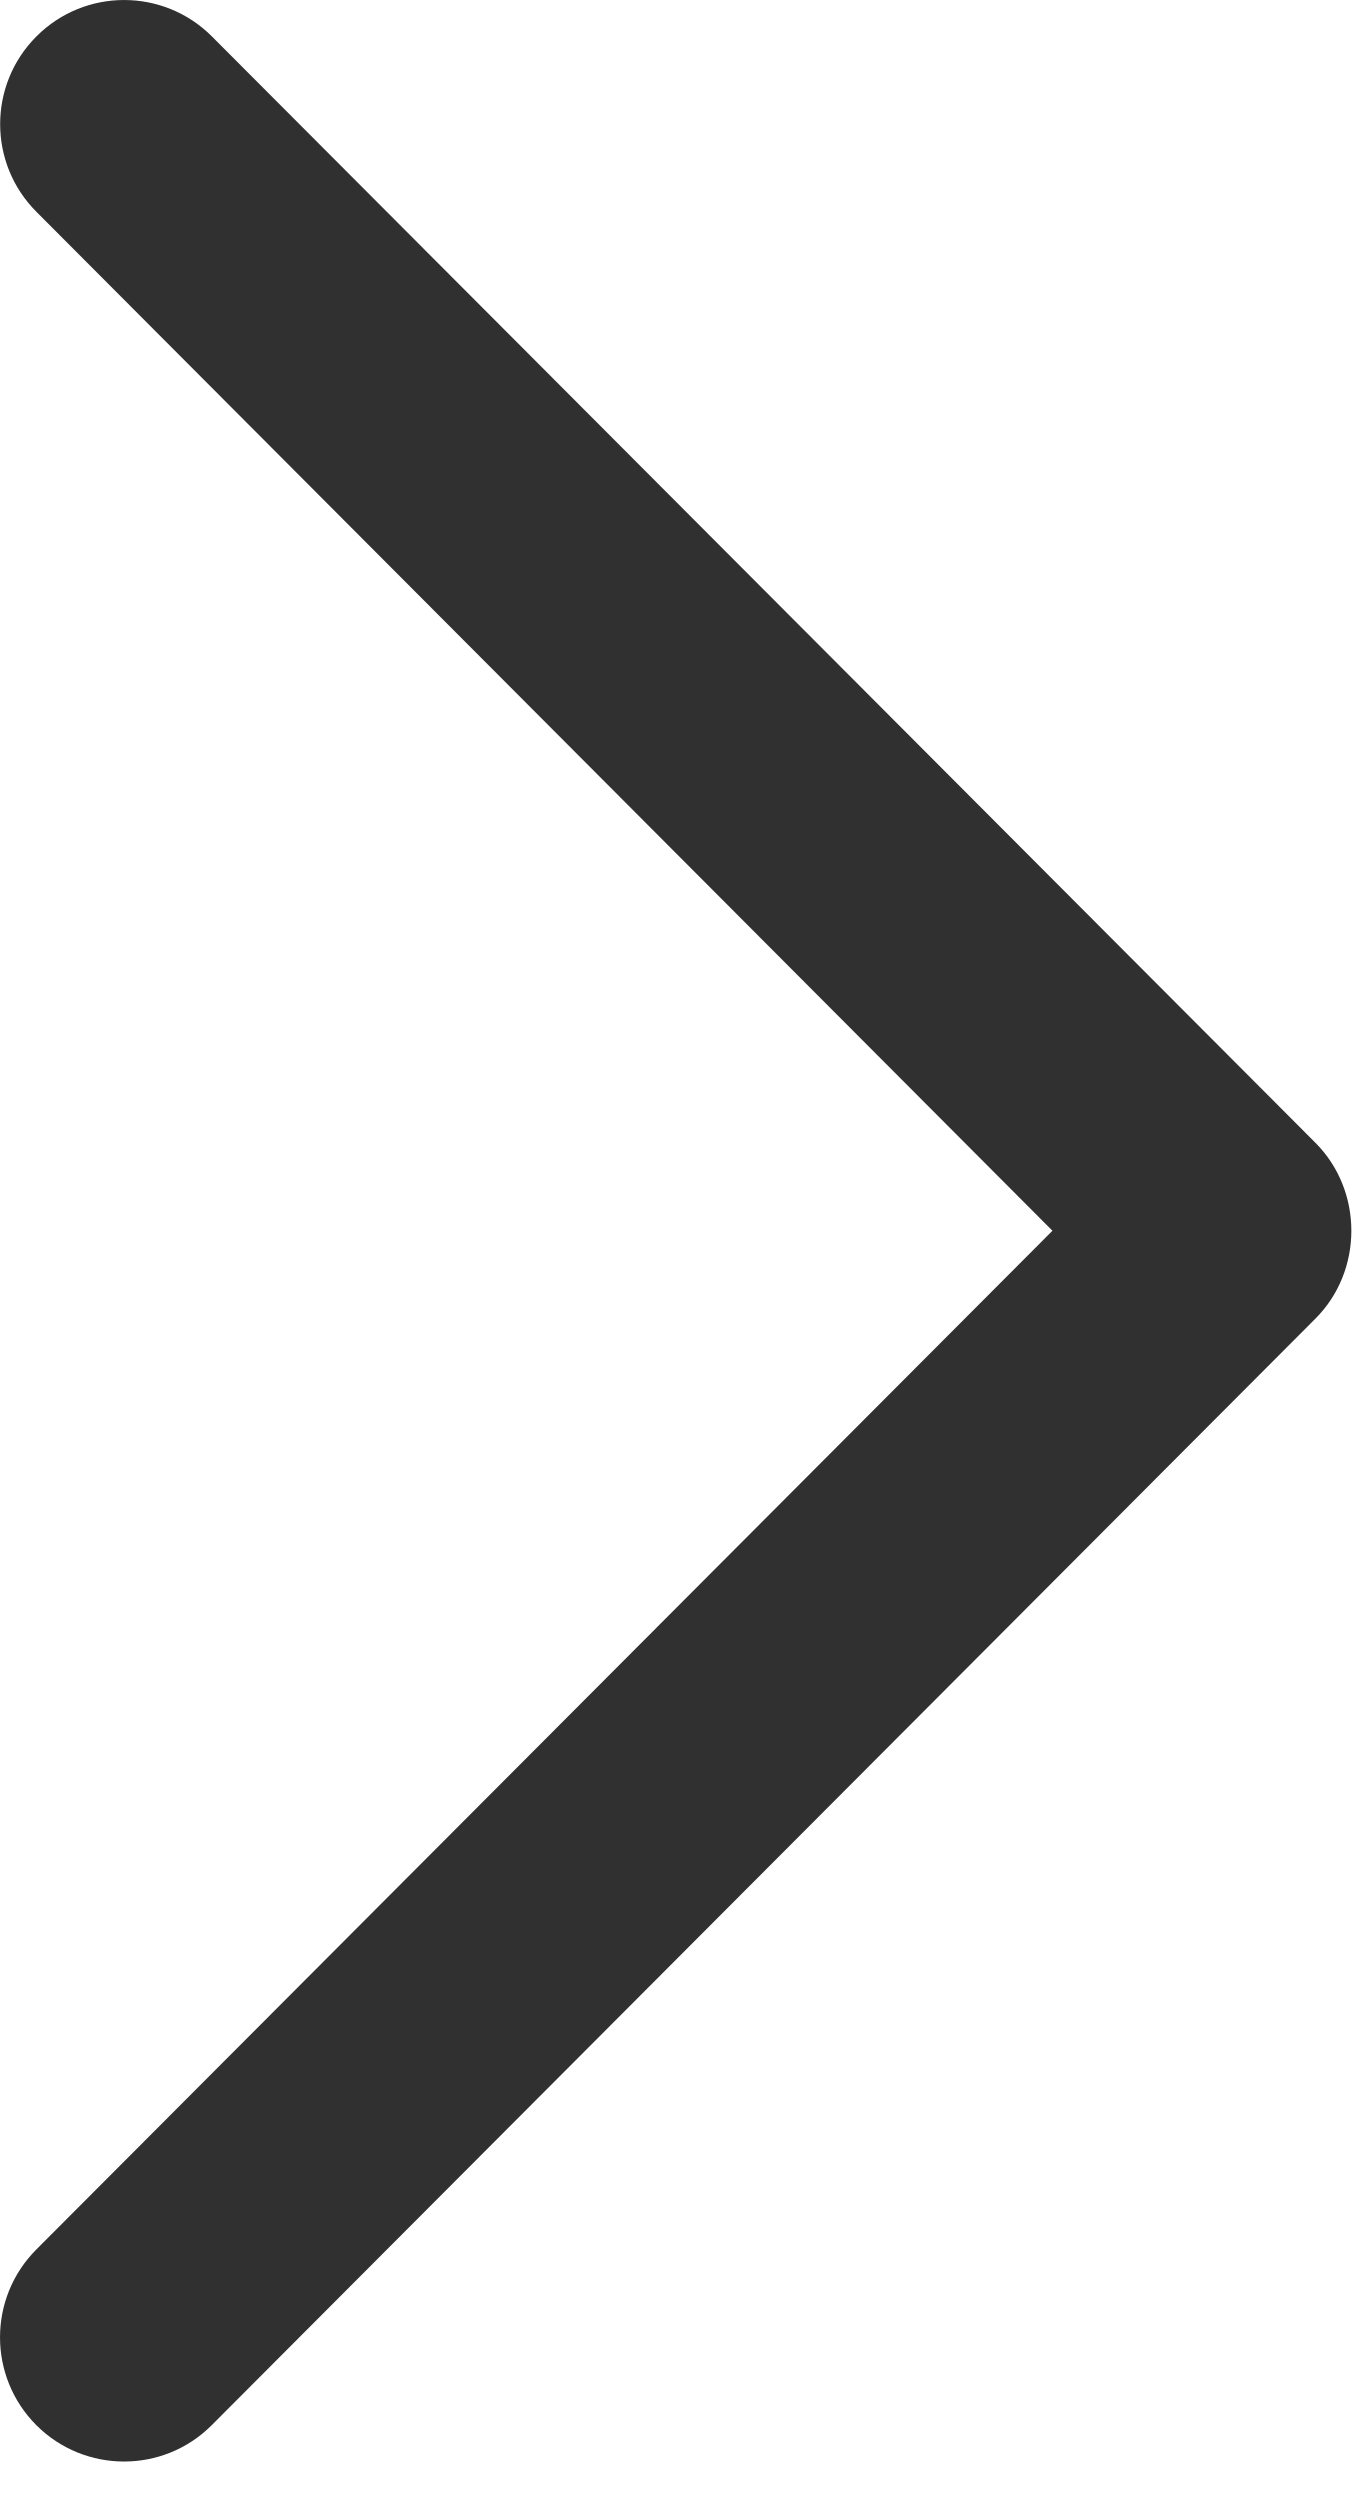
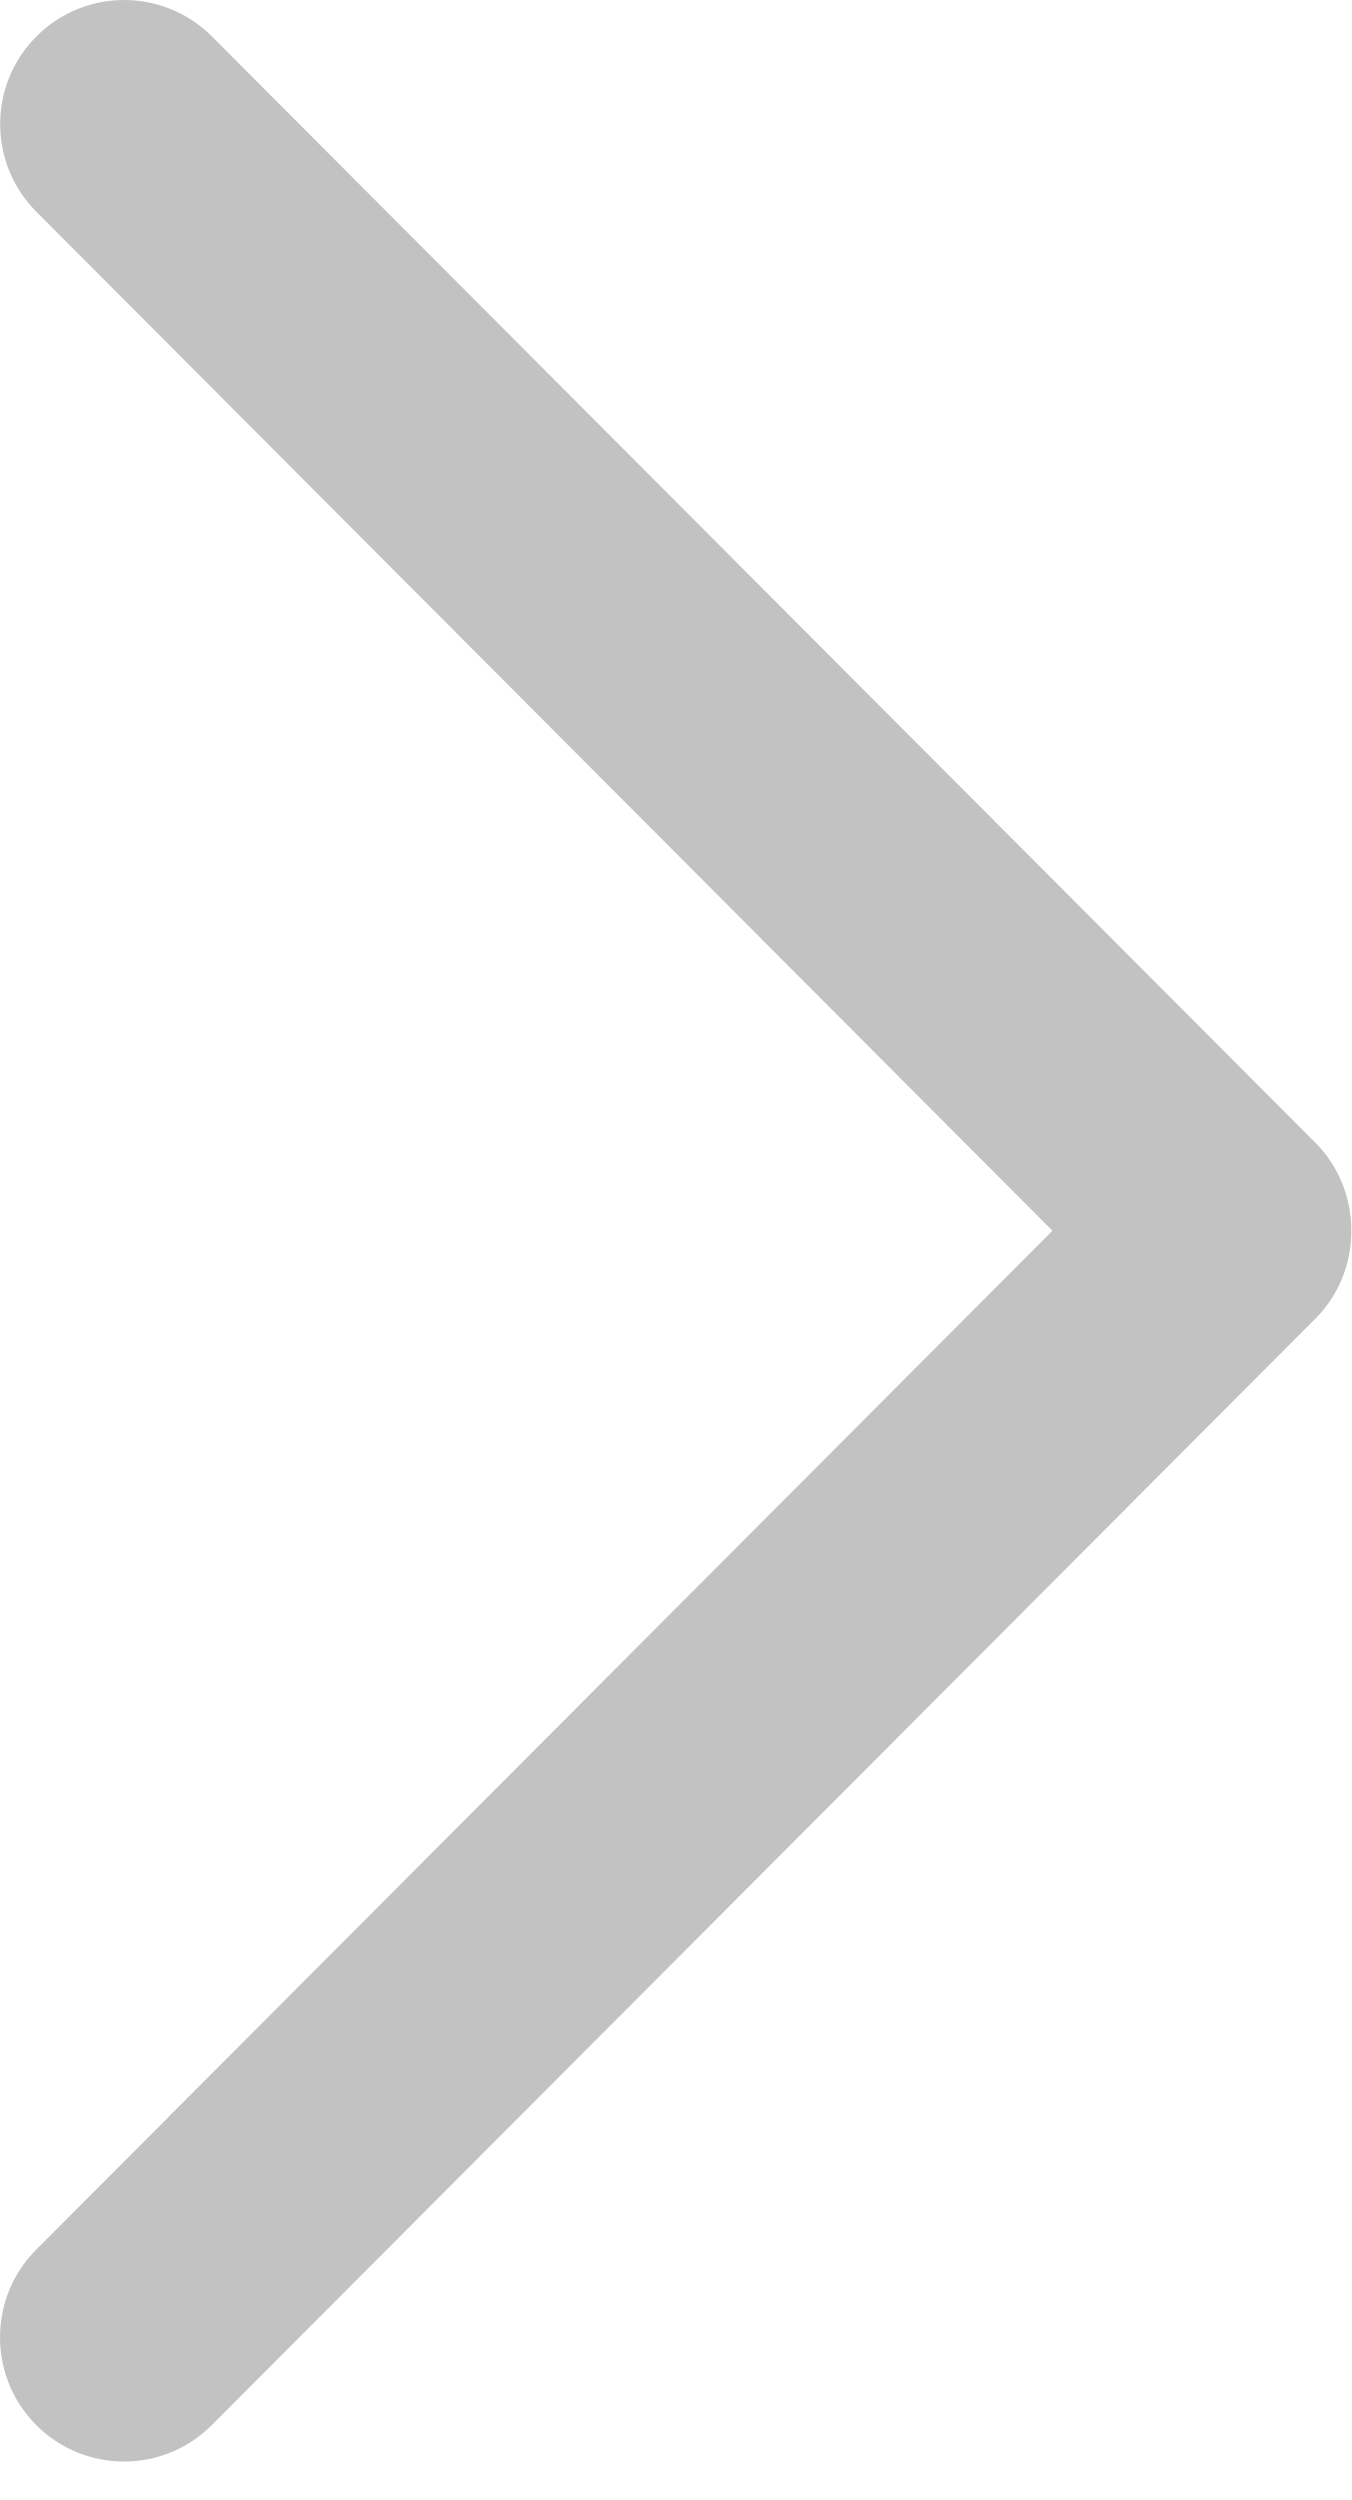
<svg xmlns="http://www.w3.org/2000/svg" width="20" height="37" viewBox="0 0 20 37" fill="none">
-   <path d="M19.469 19.515C20.177 18.807 20.177 17.624 19.469 16.914L3.135 0.538C2.418 -0.179 1.255 -0.179 0.54 0.538C-0.177 1.255 -0.177 2.419 0.54 3.136L15.576 18.215L0.538 33.292C-0.179 34.011 -0.179 35.174 0.538 35.893C1.255 36.61 2.418 36.61 3.133 35.893L19.469 19.515Z" fill="#303030" />
+   <path d="M19.469 19.515C20.177 18.807 20.177 17.624 19.469 16.914L3.135 0.538C2.418 -0.179 1.255 -0.179 0.54 0.538C-0.177 1.255 -0.177 2.419 0.54 3.136L15.576 18.215L0.538 33.292C-0.179 34.011 -0.179 35.174 0.538 35.893C1.255 36.61 2.418 36.61 3.133 35.893L19.469 19.515Z" fill="#C2C2C2" />
</svg>
